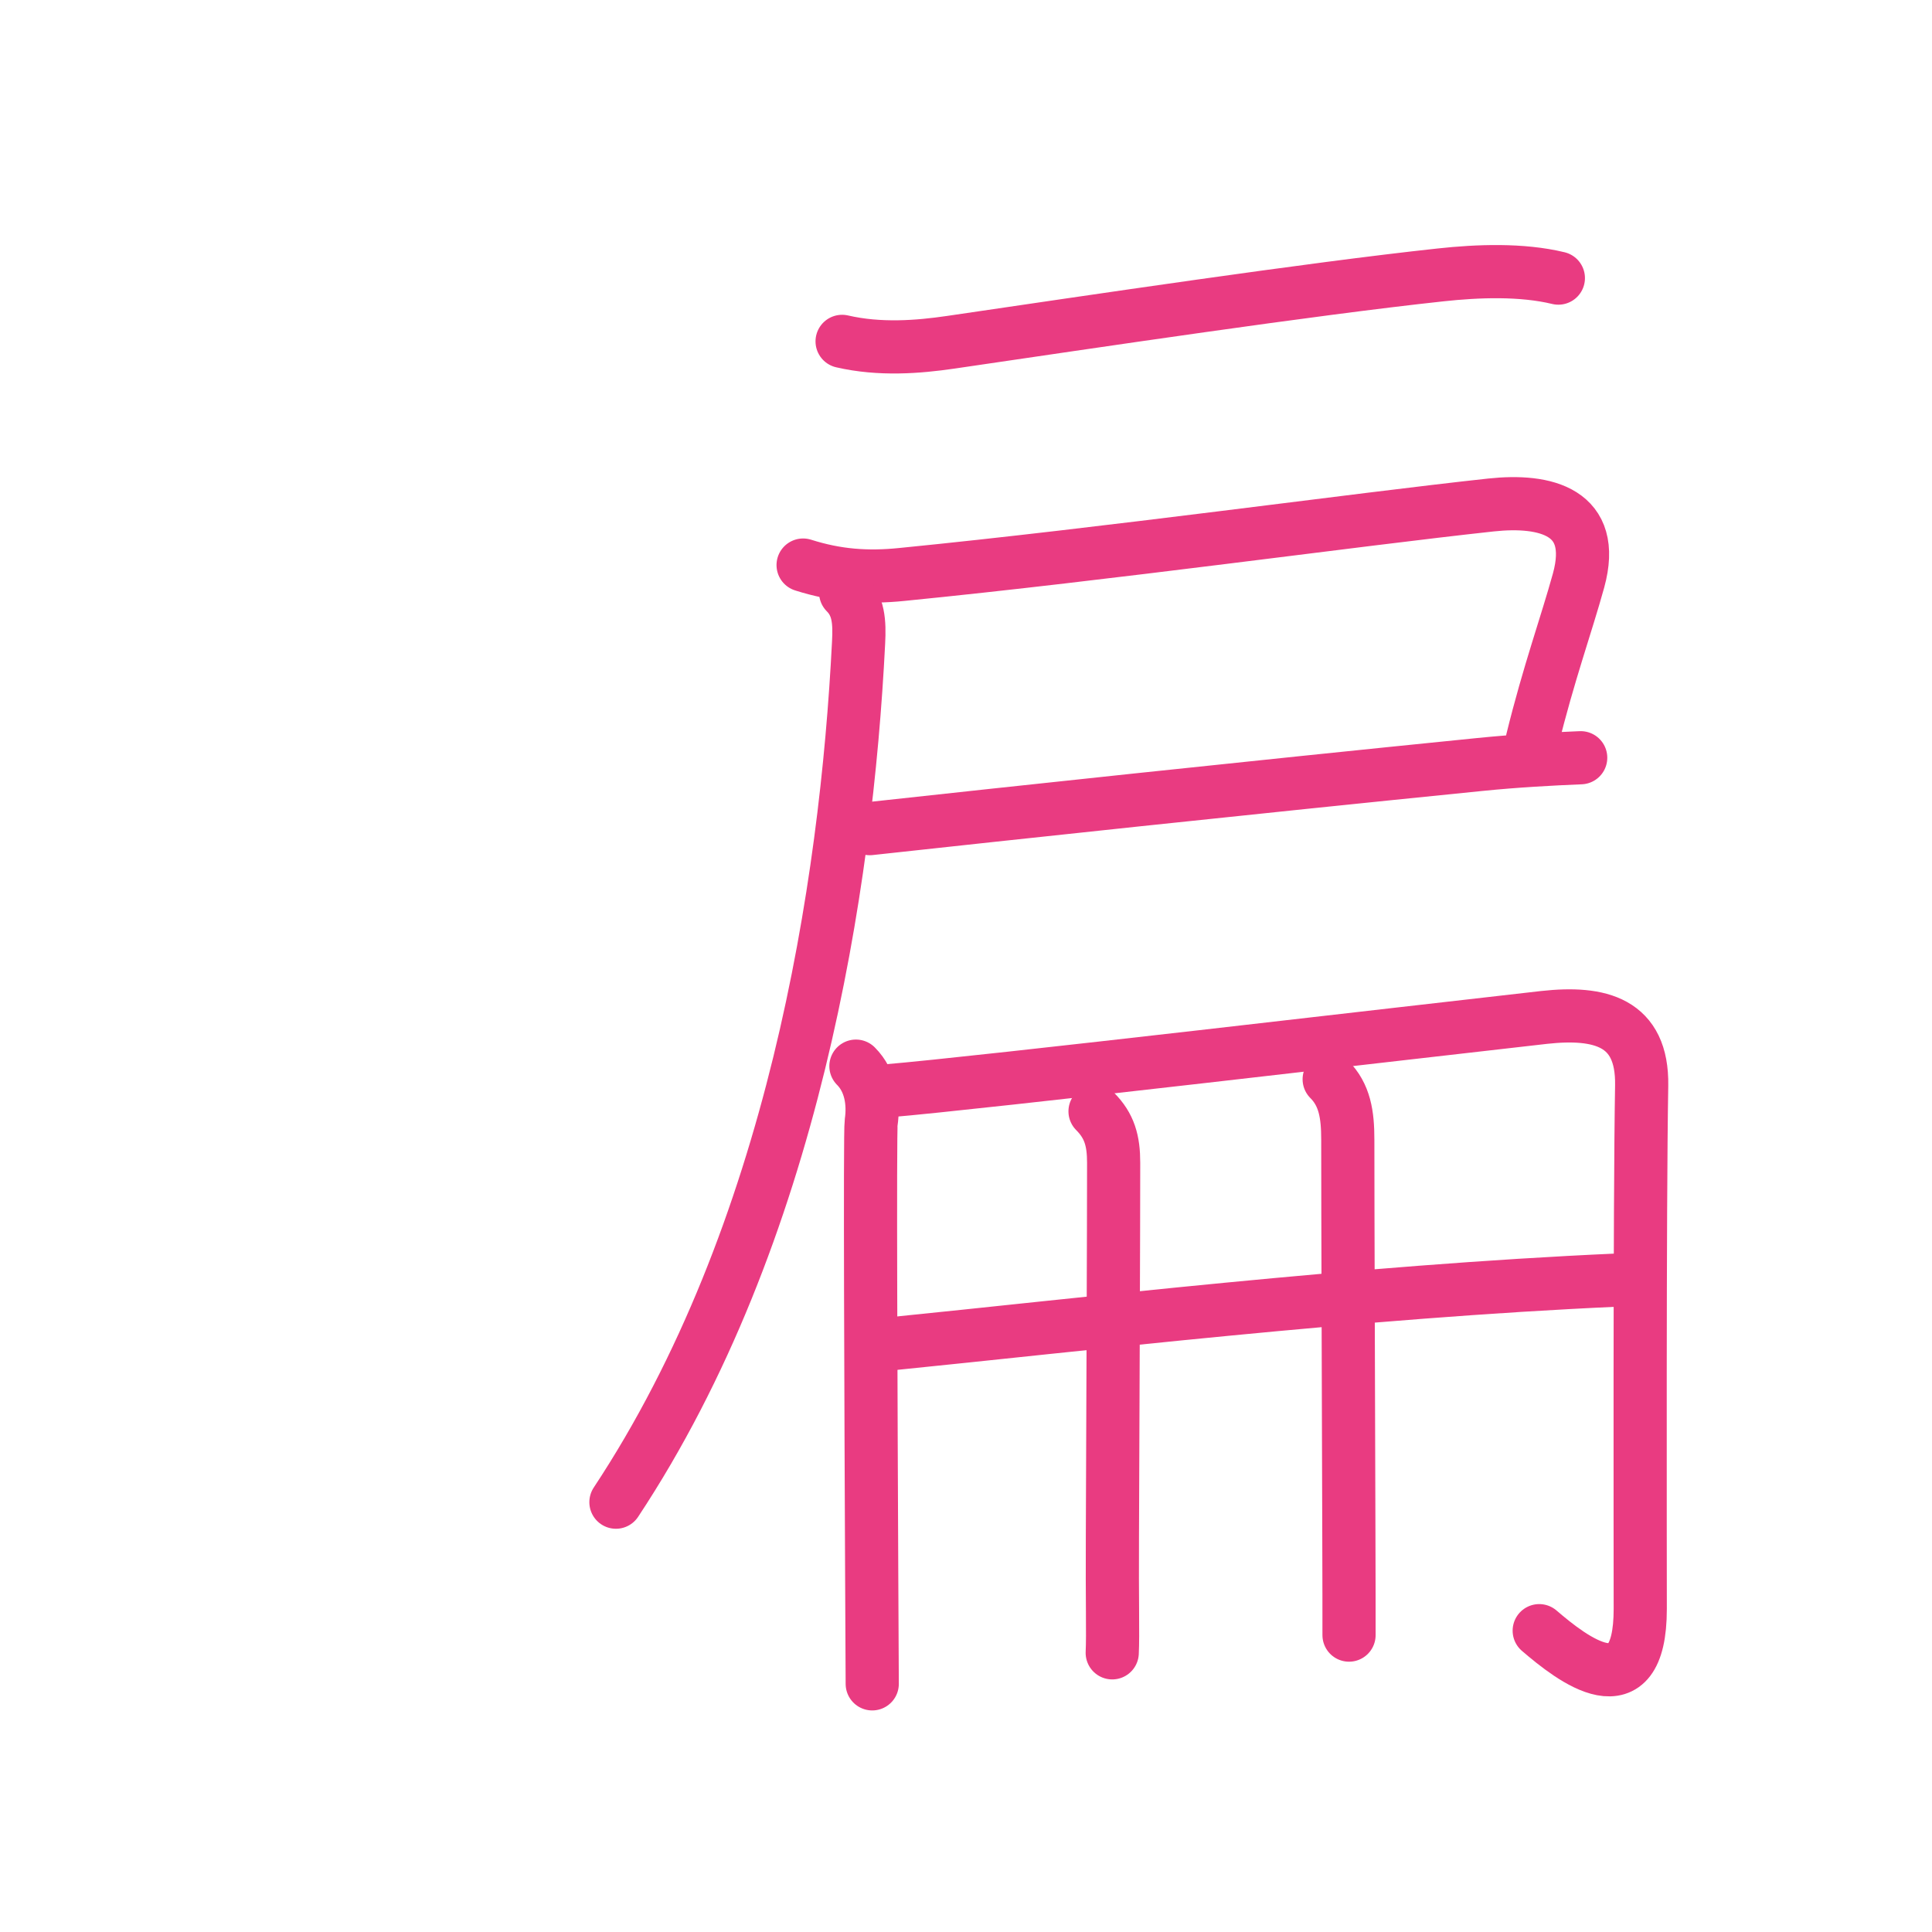
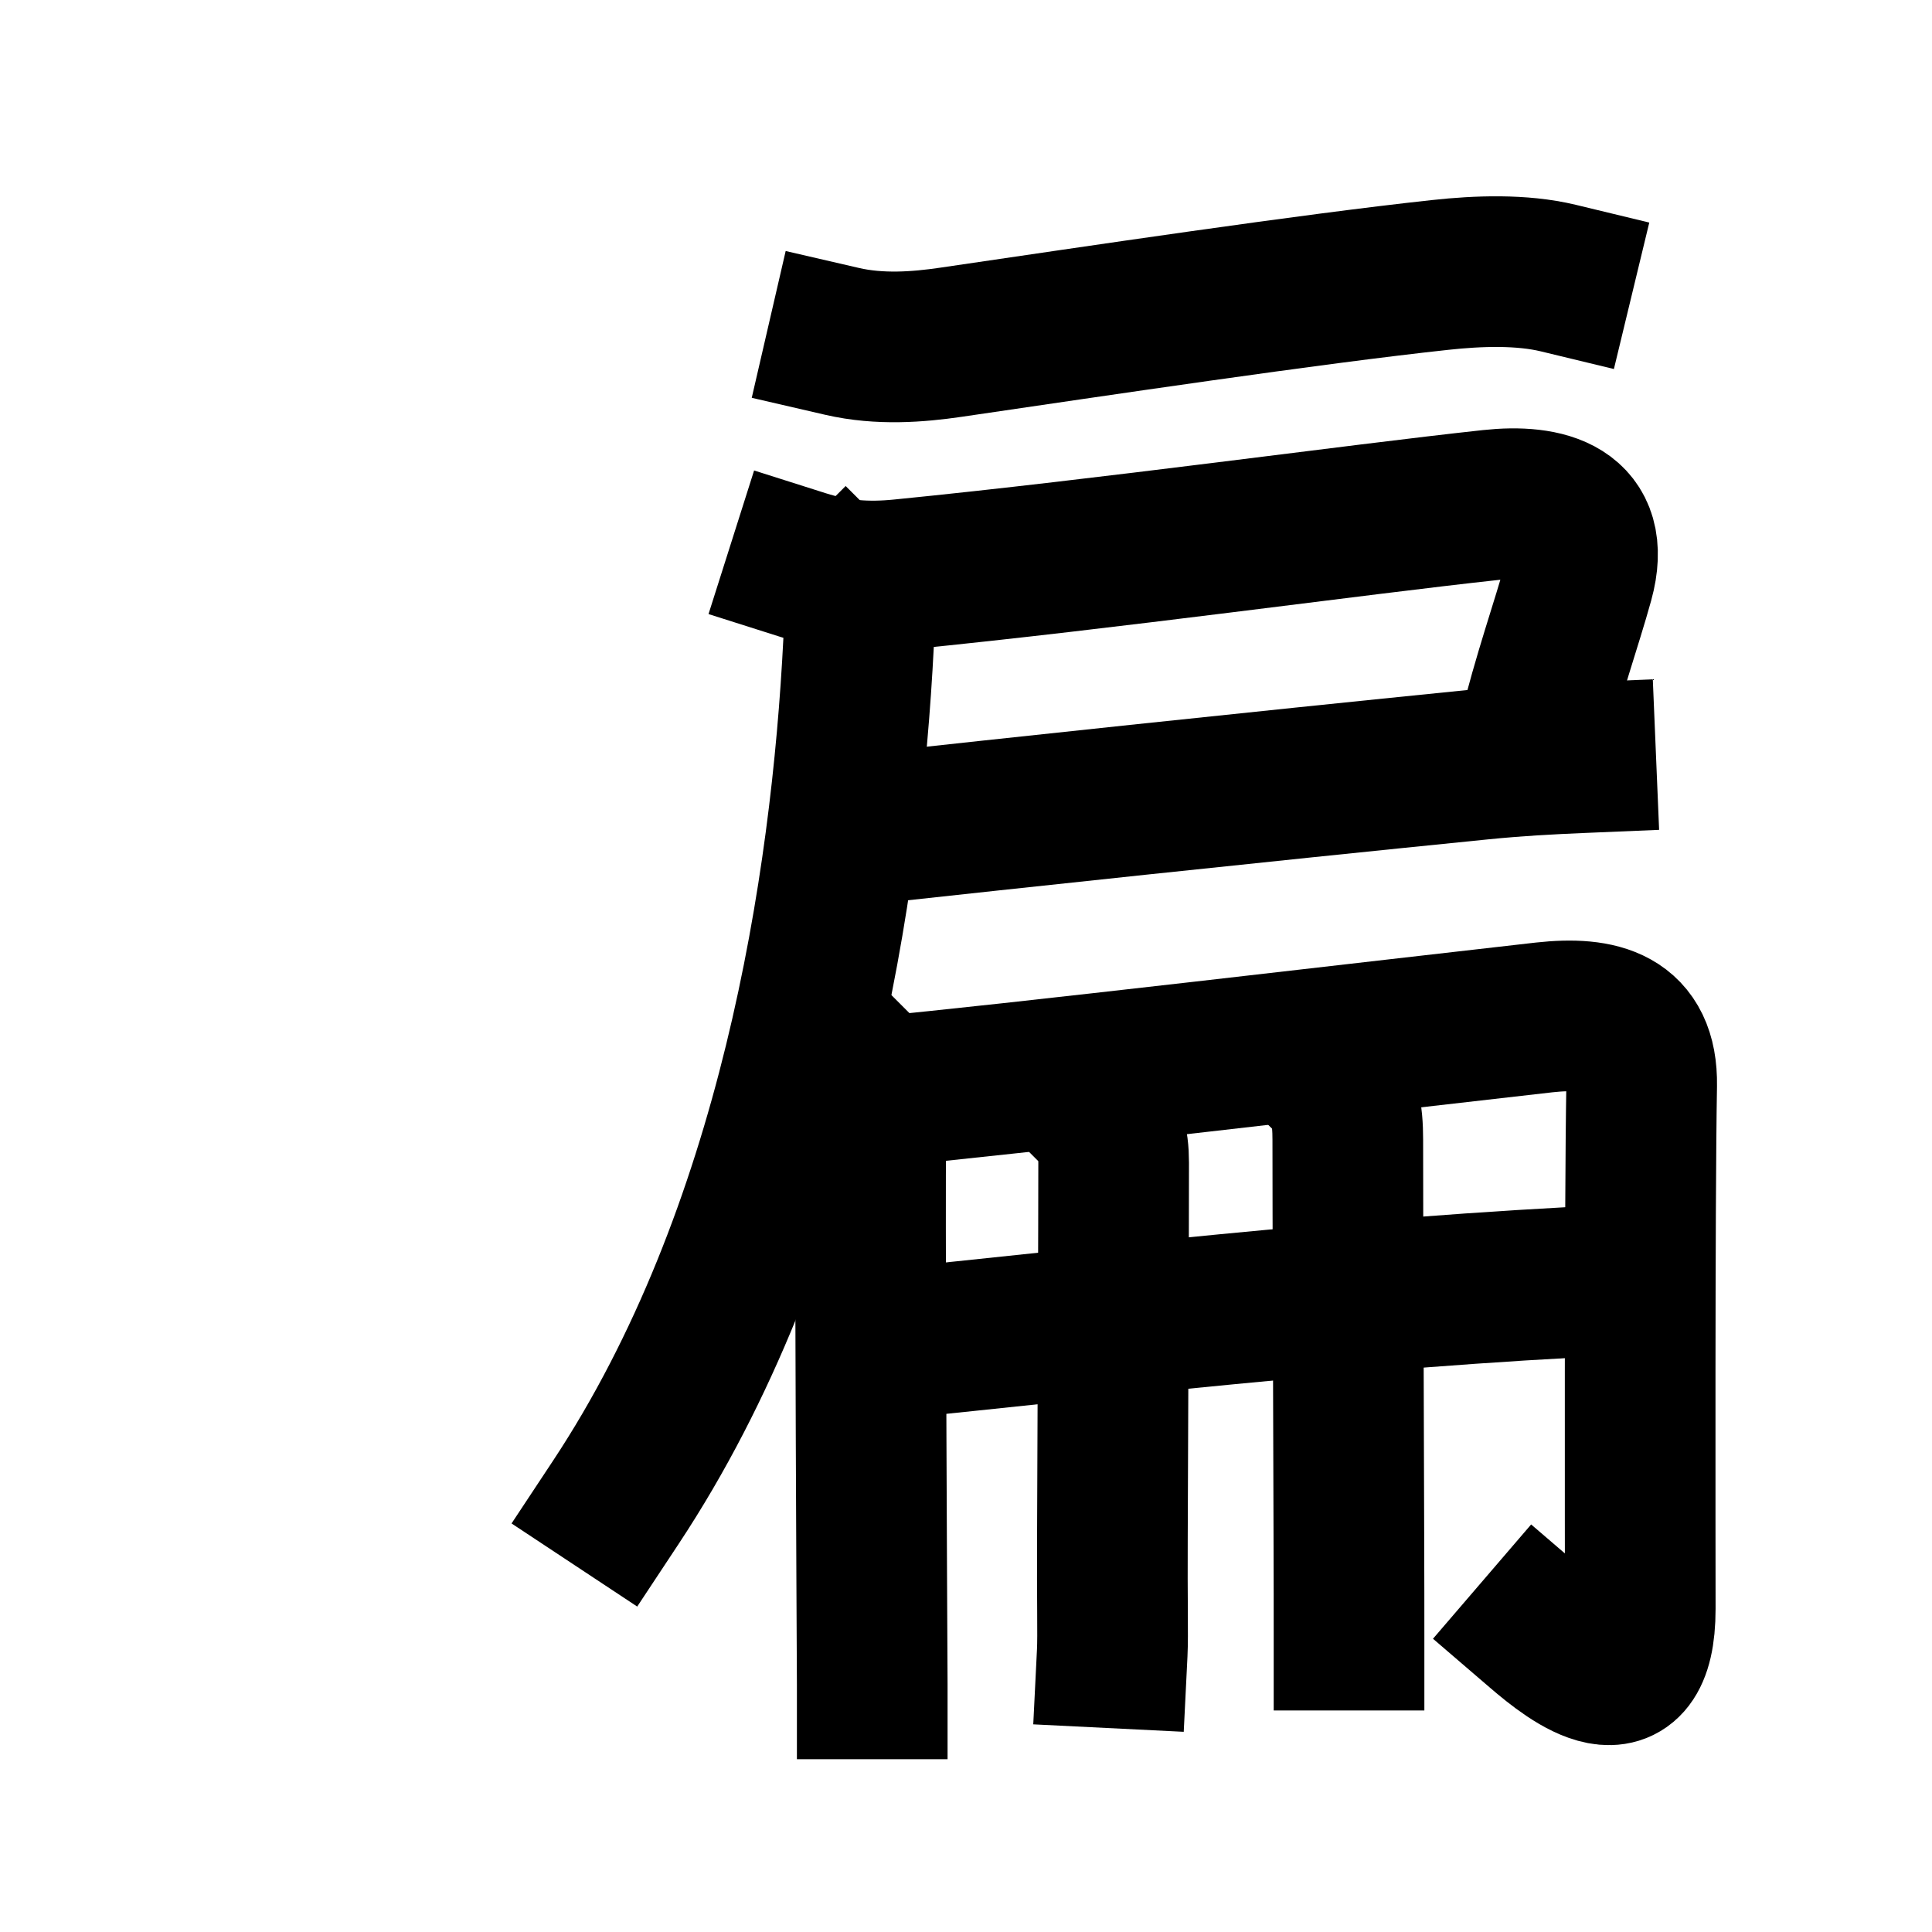
- <svg xmlns="http://www.w3.org/2000/svg" xmlns:ns1="http://kanjivg.tagaini.net" width="109" height="109" viewBox="0 0 109 109">
-   <style>
- 			path {
- 				stroke: #E93B81;
- 			}
- 
- 			path:not([id$=s3], [id$=s4], [id$=s5], [id$=s6], [id$=s7], [id$=s8], [id$=s9], [id$=s10], [id$=s11]) {
- 				display: none;
- 			}
- 
- 			g text {
- 				display: none;
- 			}
- 		</style>
-   <g id="kvg:StrokePaths_0504f" style="fill:none;stroke:#000000;stroke-width:3;stroke-linecap:round;stroke-linejoin:round;">
-     <g id="kvg:0504f" ns1:element="偏">
-       <g id="kvg:0504f-g1" ns1:element="亻" ns1:variant="true" ns1:original="人" ns1:position="left" ns1:radical="general">
-         <path id="kvg:0504f-s1" ns1:type="㇒" d="M34.98,16.64c0.15,1.12,0,2.03-0.38,3.41c-2.45,8.72-11.23,24.7-23.04,37.91" />
-         <path id="kvg:0504f-s2" ns1:type="㇑" d="M26.53,41.5c0.98,0.98,1.26,2.25,1.26,3.98c0,10.15-0.02,27.61-0.04,39.52c0,3.37-0.01,6.19-0.01,8.12" />
-       </g>
-       <g id="kvg:0504f-g2" ns1:element="扁" ns1:position="right" ns1:phon="扁">
-         <g id="kvg:0504f-g3" ns1:element="戸" ns1:position="tare">
-           <path id="kvg:0504f-s3" ns1:type="㇐" d="M47.51,19.26c2.12,0.49,4.29,0.32,6.13,0.05c8.12-1.19,20.21-3,27.63-3.8c2.11-0.23,4.58-0.32,6.65,0.18" />
-           <path id="kvg:0504f-s4" ns1:type="㇕c" d="M45.31,31.88c1.89,0.6,3.61,0.73,5.57,0.53c11.69-1.16,25.49-3.08,33.24-3.92c3.07-0.33,6.01,0.37,4.94,4.26c-0.69,2.5-1.69,5.25-2.61,9" />
-           <path id="kvg:0504f-s5" ns1:type="㇐b" d="M49.07,46.75c8.06-0.88,20.81-2.25,34.43-3.62c2.08-0.21,4.01-0.31,5.68-0.38" />
-           <path id="kvg:0504f-s6" ns1:type="㇒" d="m47.71,33.43c0.74,0.74,0.79,1.66,0.73,2.82C47.75,50,44.75,69.63,34.75,84.75" />
+ <svg xmlns="http://www.w3.org/2000/svg" class="voyager-component-icon icon" width="109" height="109" viewBox="0 0 109 109">
+   <g style="fill:none;stroke:#000000;stroke-width:8.5;stroke-linecap:square;stroke-linejoin:miter;">
+     <g>
+       <g />
+       <g>
+         <g>
+           <path d="M47.51,19.26c2.12,0.49,4.29,0.32,6.13,0.05c8.12-1.19,20.21-3,27.63-3.8c2.11-0.23,4.58-0.32,6.65,0.18" />
+           <path d="M45.31,31.88c1.89,0.6,3.61,0.73,5.57,0.53c11.69-1.16,25.49-3.08,33.24-3.92c3.07-0.33,6.01,0.37,4.94,4.26c-0.69,2.5-1.69,5.25-2.61,9" />
+           <path d="M49.07,46.75c8.06-0.88,20.81-2.25,34.43-3.62c2.08-0.21,4.01-0.31,5.68-0.38" />
+           <path d="m47.71,33.43c0.74,0.74,0.79,1.66,0.73,2.82C47.75,50,44.75,69.63,34.75,84.75" />
        </g>
-         <g id="kvg:0504f-g4" ns1:element="冊" ns1:position="tarec">
-           <g id="kvg:0504f-g5" ns1:element="冂">
-             <path id="kvg:0504f-s7" ns1:type="㇑" d="M48.29,60.15c0.84,0.84,1.02,2.08,0.86,3.17c-0.08,0.55-0.01,16.49,0.03,25.55c0.02,3.5,0.03,5.97,0.03,6.13" />
-             <path id="kvg:0504f-s8" ns1:type="㇆a" d="M50.07,61.54c5.07-0.42,29.83-3.33,37.06-4.14c3.12-0.34,5.55,0.24,5.49,3.84c-0.12,6.99-0.08,26.38-0.08,29.53c0,5.84-3.86,2.81-5.7,1.23" />
+         <g>
+           <g>
+             <path d="M48.29,60.15c0.84,0.84,1.02,2.08,0.86,3.17c-0.08,0.55-0.01,16.49,0.03,25.55c0.02,3.5,0.03,5.97,0.03,6.13" />
+             <path d="M50.07,61.54c5.07-0.42,29.83-3.33,37.06-4.14c3.12-0.34,5.55,0.24,5.49,3.84c-0.12,6.99-0.08,26.38-0.08,29.53c0,5.84-3.86,2.81-5.7,1.23" />
          </g>
-           <g id="kvg:0504f-g6" ns1:element="廾" ns1:variant="true">
-             <g id="kvg:0504f-g7" ns1:element="十" ns1:part="1" ns1:variant="true">
-               <path id="kvg:0504f-s9" ns1:type="㇐a" d="M50.21,75.82c10.67-1.07,26.42-2.95,41.05-3.6" />
+           <g>
+             <g>
+               <path d="M50.21,75.82c10.67-1.07,26.42-2.95,41.05-3.6" />
            </g>
-             <g id="kvg:0504f-g8" ns1:element="丿" ns1:variant="true">
-               <path id="kvg:0504f-s10" ns1:type="㇑" d="M61.78,62.7c0.82,0.82,1.05,1.67,1.05,2.9c0,3.68-0.04,13.68-0.07,21.15c-0.02,3.48,0.04,5.49-0.01,6.5" />
+             <g>
+               <path d="M61.78,62.7c0.82,0.82,1.05,1.67,1.05,2.9c0,3.68-0.04,13.68-0.07,21.15c-0.02,3.48,0.04,5.49-0.01,6.5" />
            </g>
-             <g id="kvg:0504f-g9" ns1:element="十" ns1:part="2" ns1:variant="true">
-               <path id="kvg:0504f-s11" ns1:type="㇑" d="M74.99,60.89c0.88,0.88,1.05,1.99,1.05,3.4c0,4.27,0.04,14.7,0.06,22.21c0.01,2.54,0.01,4.61,0.01,5.75" />
+             <g>
+               <path d="M74.99,60.89c0.88,0.88,1.05,1.99,1.05,3.4c0,4.27,0.04,14.7,0.06,22.21c0.01,2.54,0.01,4.61,0.01,5.75" />
            </g>
          </g>
        </g>
      </g>
    </g>
  </g>
-   <g id="kvg:StrokeNumbers_0504f" style="font-size:8;fill:#808080">
-     <text transform="matrix(1 0 0 1 26.50 16.50)">1</text>
-     <text transform="matrix(1 0 0 1 20.50 56.50)">2</text>
-     <text transform="matrix(1 0 0 1 45.50 15.13)">3</text>
-     <text transform="matrix(1 0 0 1 48.50 29.50)">4</text>
-     <text transform="matrix(1 0 0 1 52.50 43.50)">5</text>
-     <text transform="matrix(1 0 0 1 40.50 39.13)">6</text>
-     <text transform="matrix(1 0 0 1 42.75 78.50)">7</text>
-     <text transform="matrix(1 0 0 1 51.75 57.13)">8</text>
-     <text transform="matrix(1 0 0 1 51.75 73.55)">9</text>
-     <text transform="matrix(1 0 0 1 65.50 67.50)">10</text>
-     <text transform="matrix(1 0 0 1 78.50 65.50)">11</text>
-   </g>
</svg>
